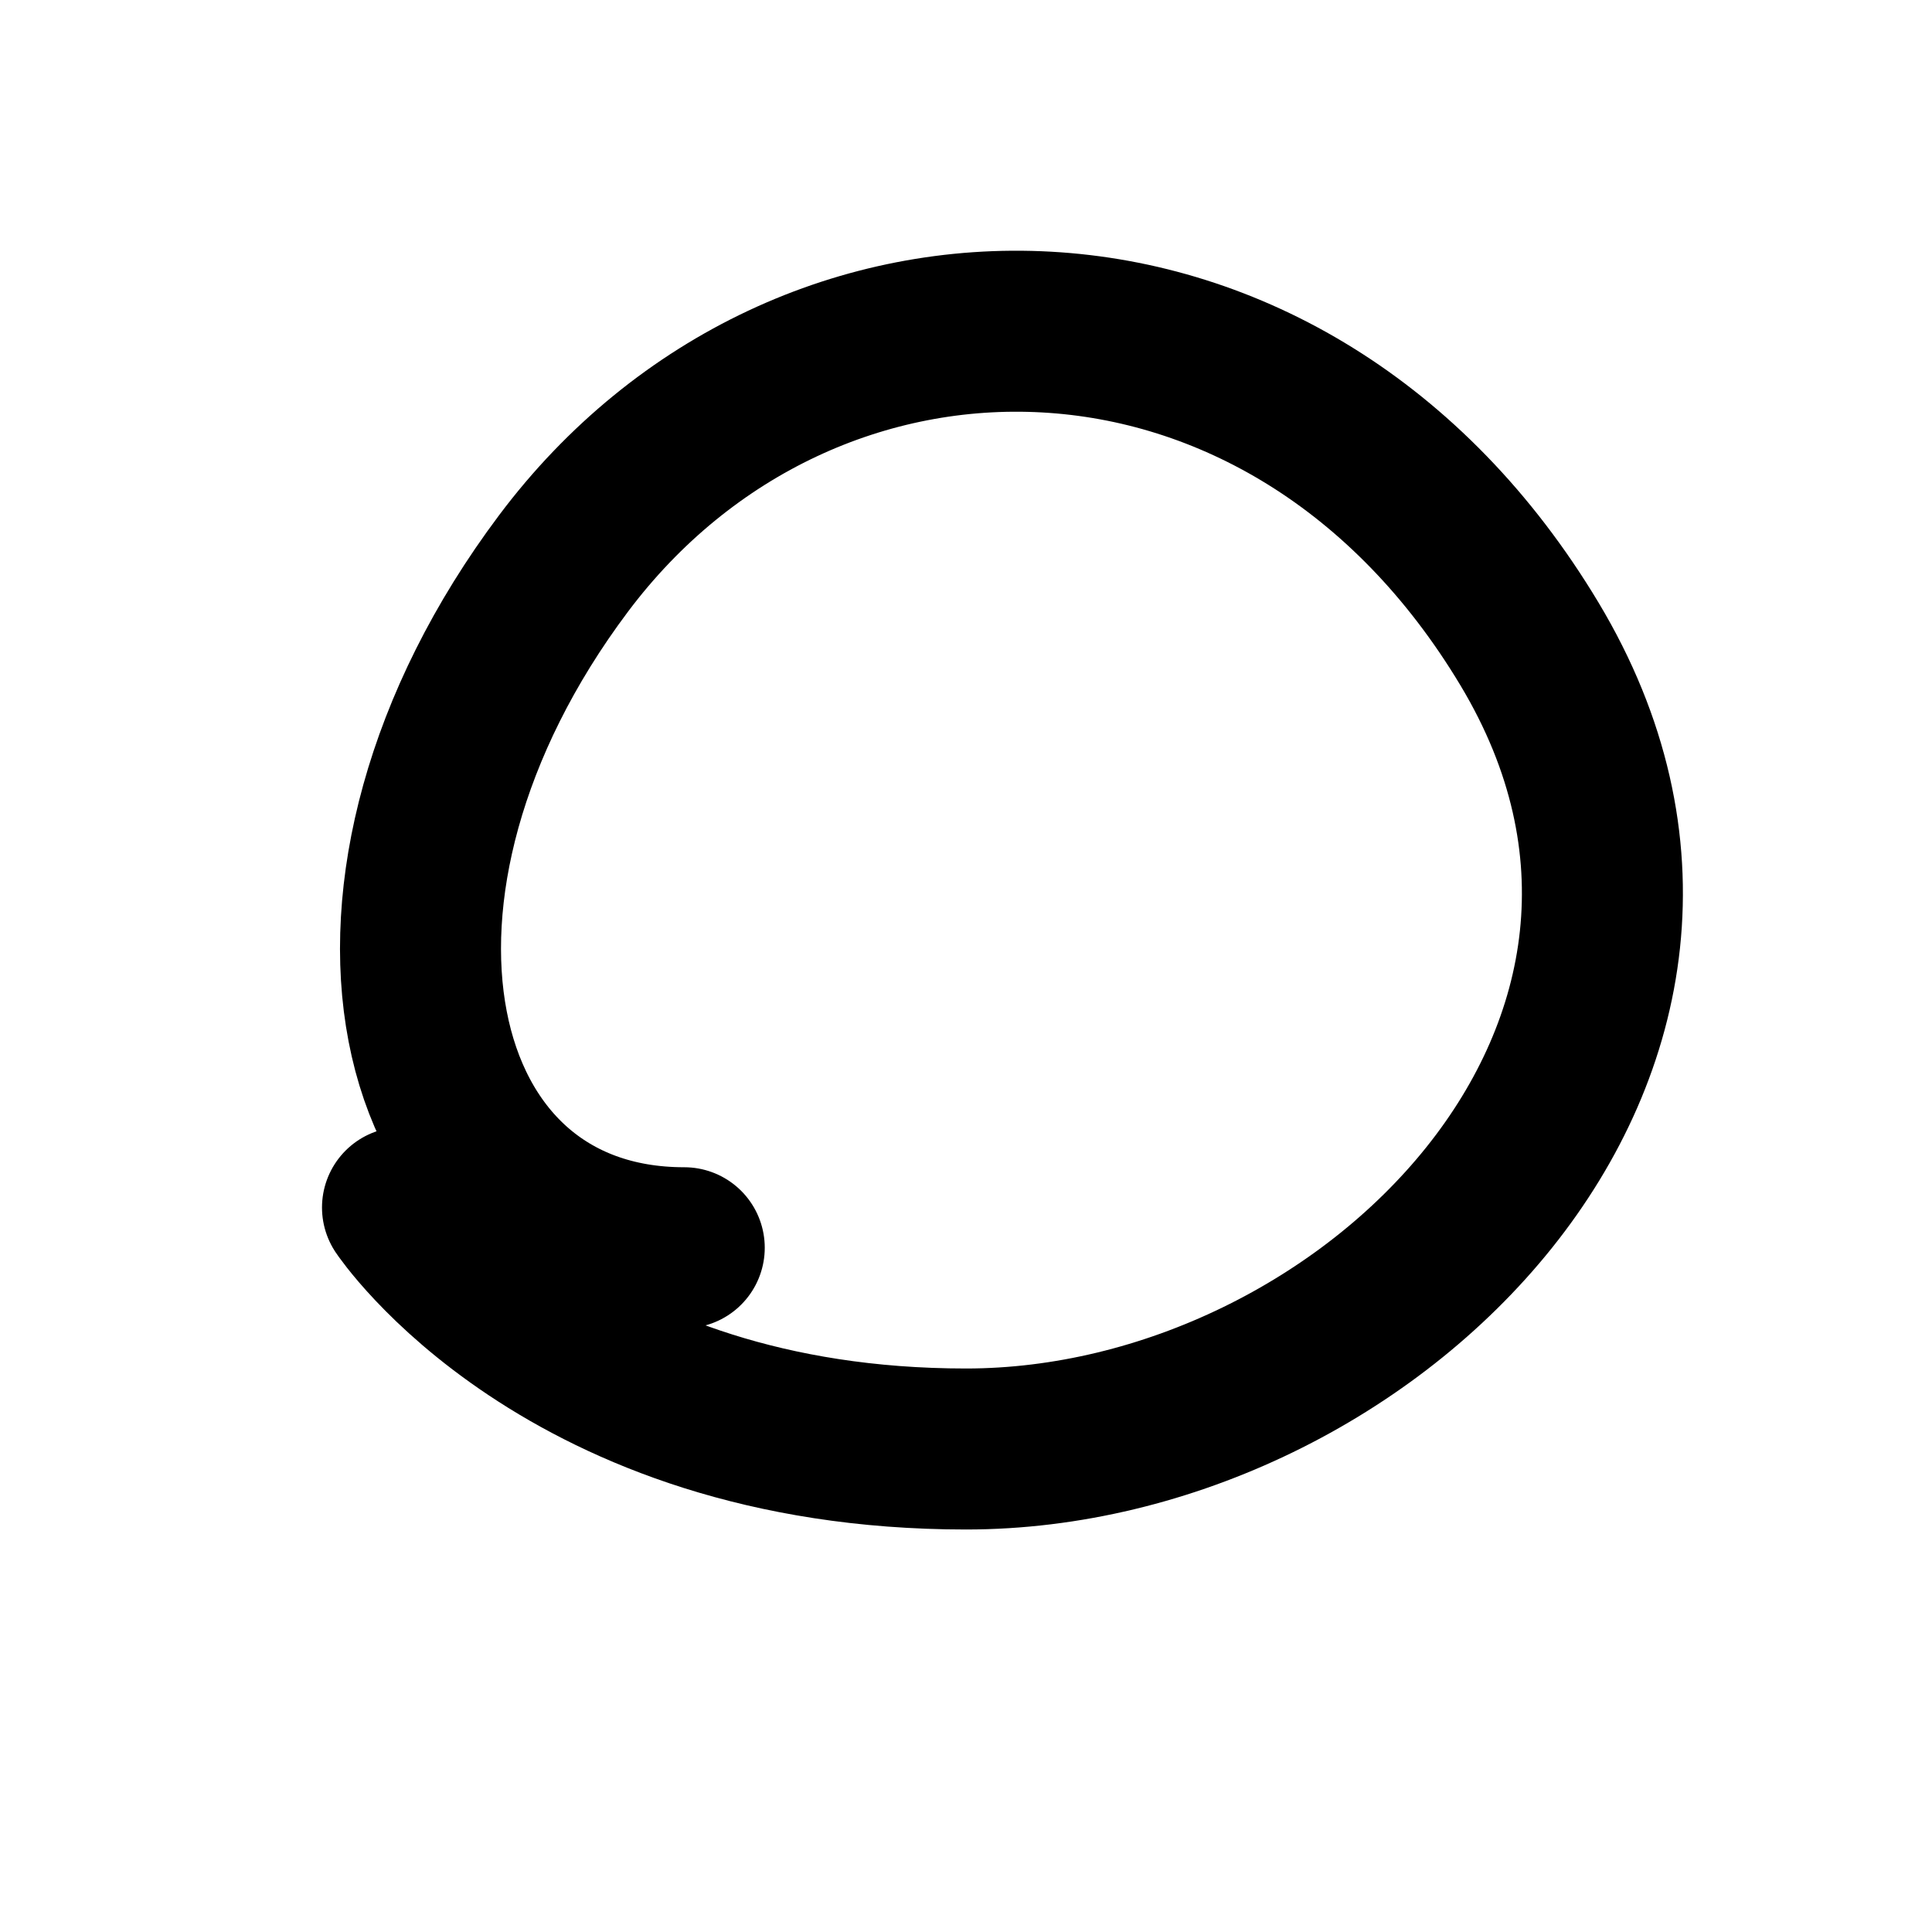
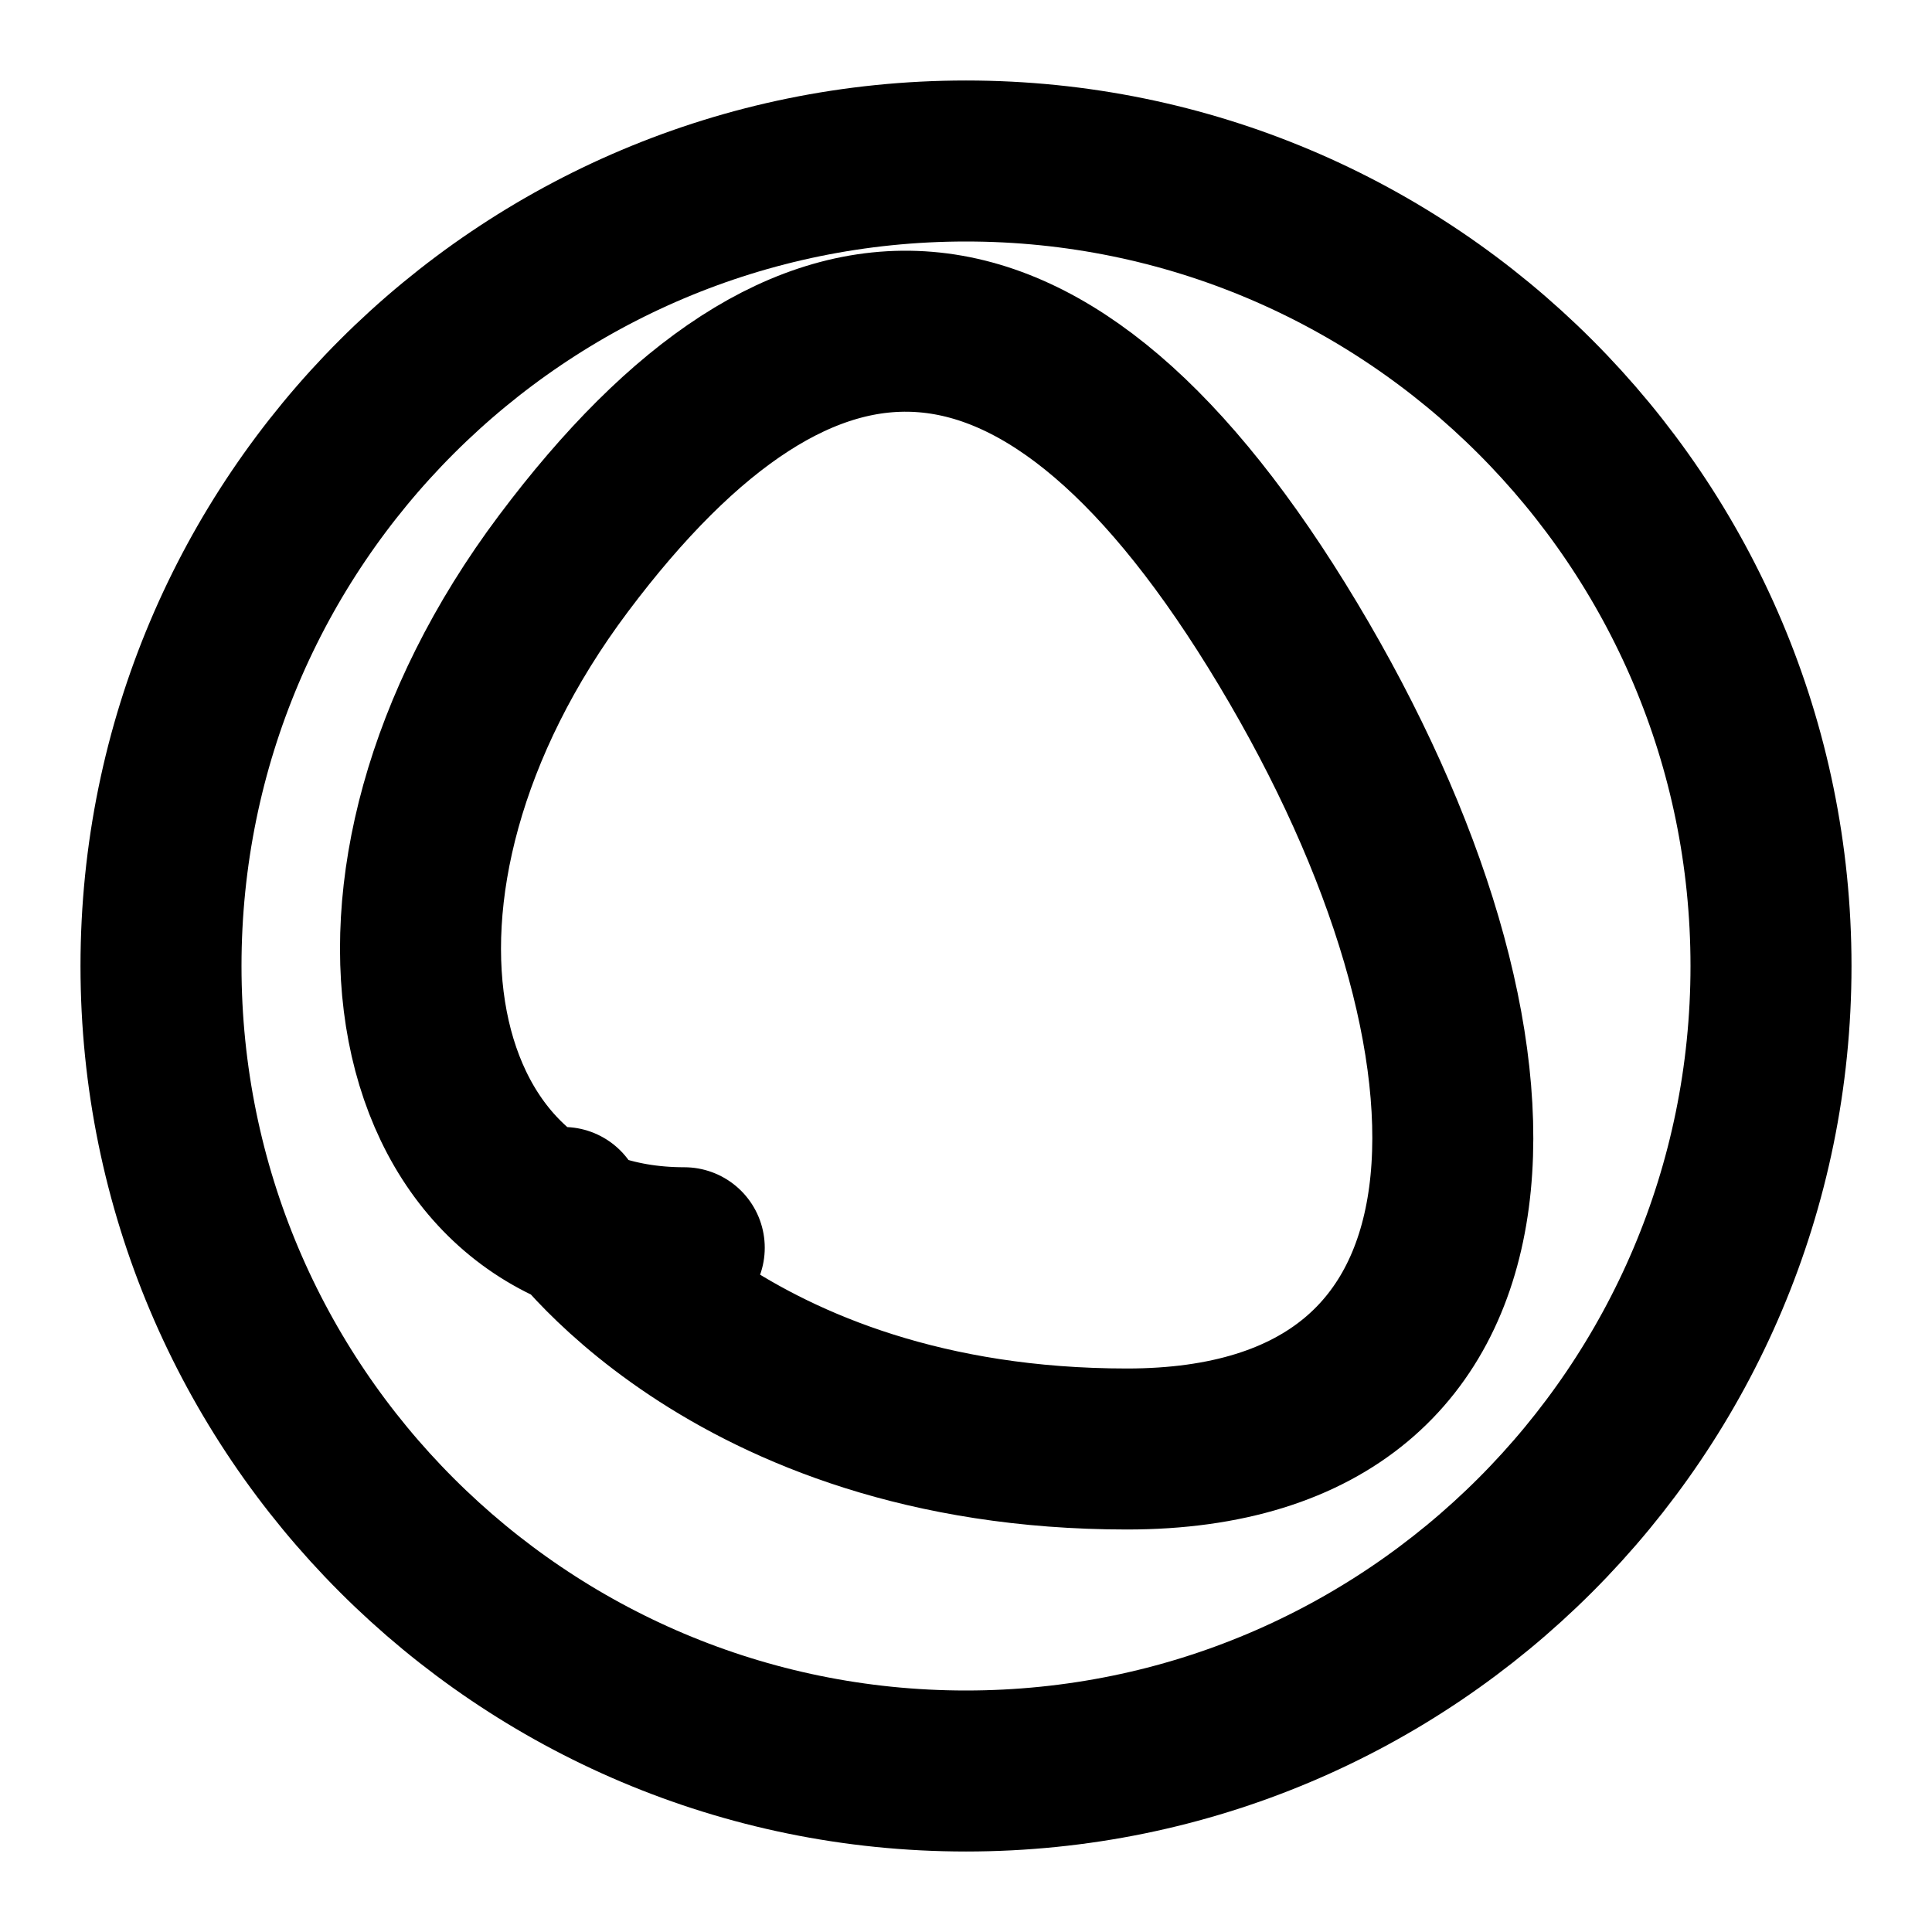
- <svg xmlns="http://www.w3.org/2000/svg" viewBox="0 0 24 24">
-   <path d="M8.5 15.5 C 5 15.5, 4 11, 7 7 C 10 3, 16 3, 19 8 C 22 13, 17 18, 12 18 C 7 18, 5 15, 5 15" fill="none" stroke="currentColor" stroke-width="2" stroke-linecap="round" stroke-linejoin="round" />
+ <svg xmlns="http://www.w3.org/2000/svg" viewBox="0 0 24 24" fill="none">
+   <path d="M12 2C6.477 2 2 6.477 2 12C2 17.523 6.477 22 12 22C17.523 22 22 17.523 22 12C22 6.477 17.523 2 12 2Z" stroke="currentColor" stroke-width="2" />
+   <path d="M8.5 15.5c-3.5 0-4.5-4.5-1.5-8.5s6-4 9 1 3 10-2 10-7-3-7-3" stroke="currentColor" stroke-width="2" stroke-linecap="round" stroke-linejoin="round" />
</svg>
